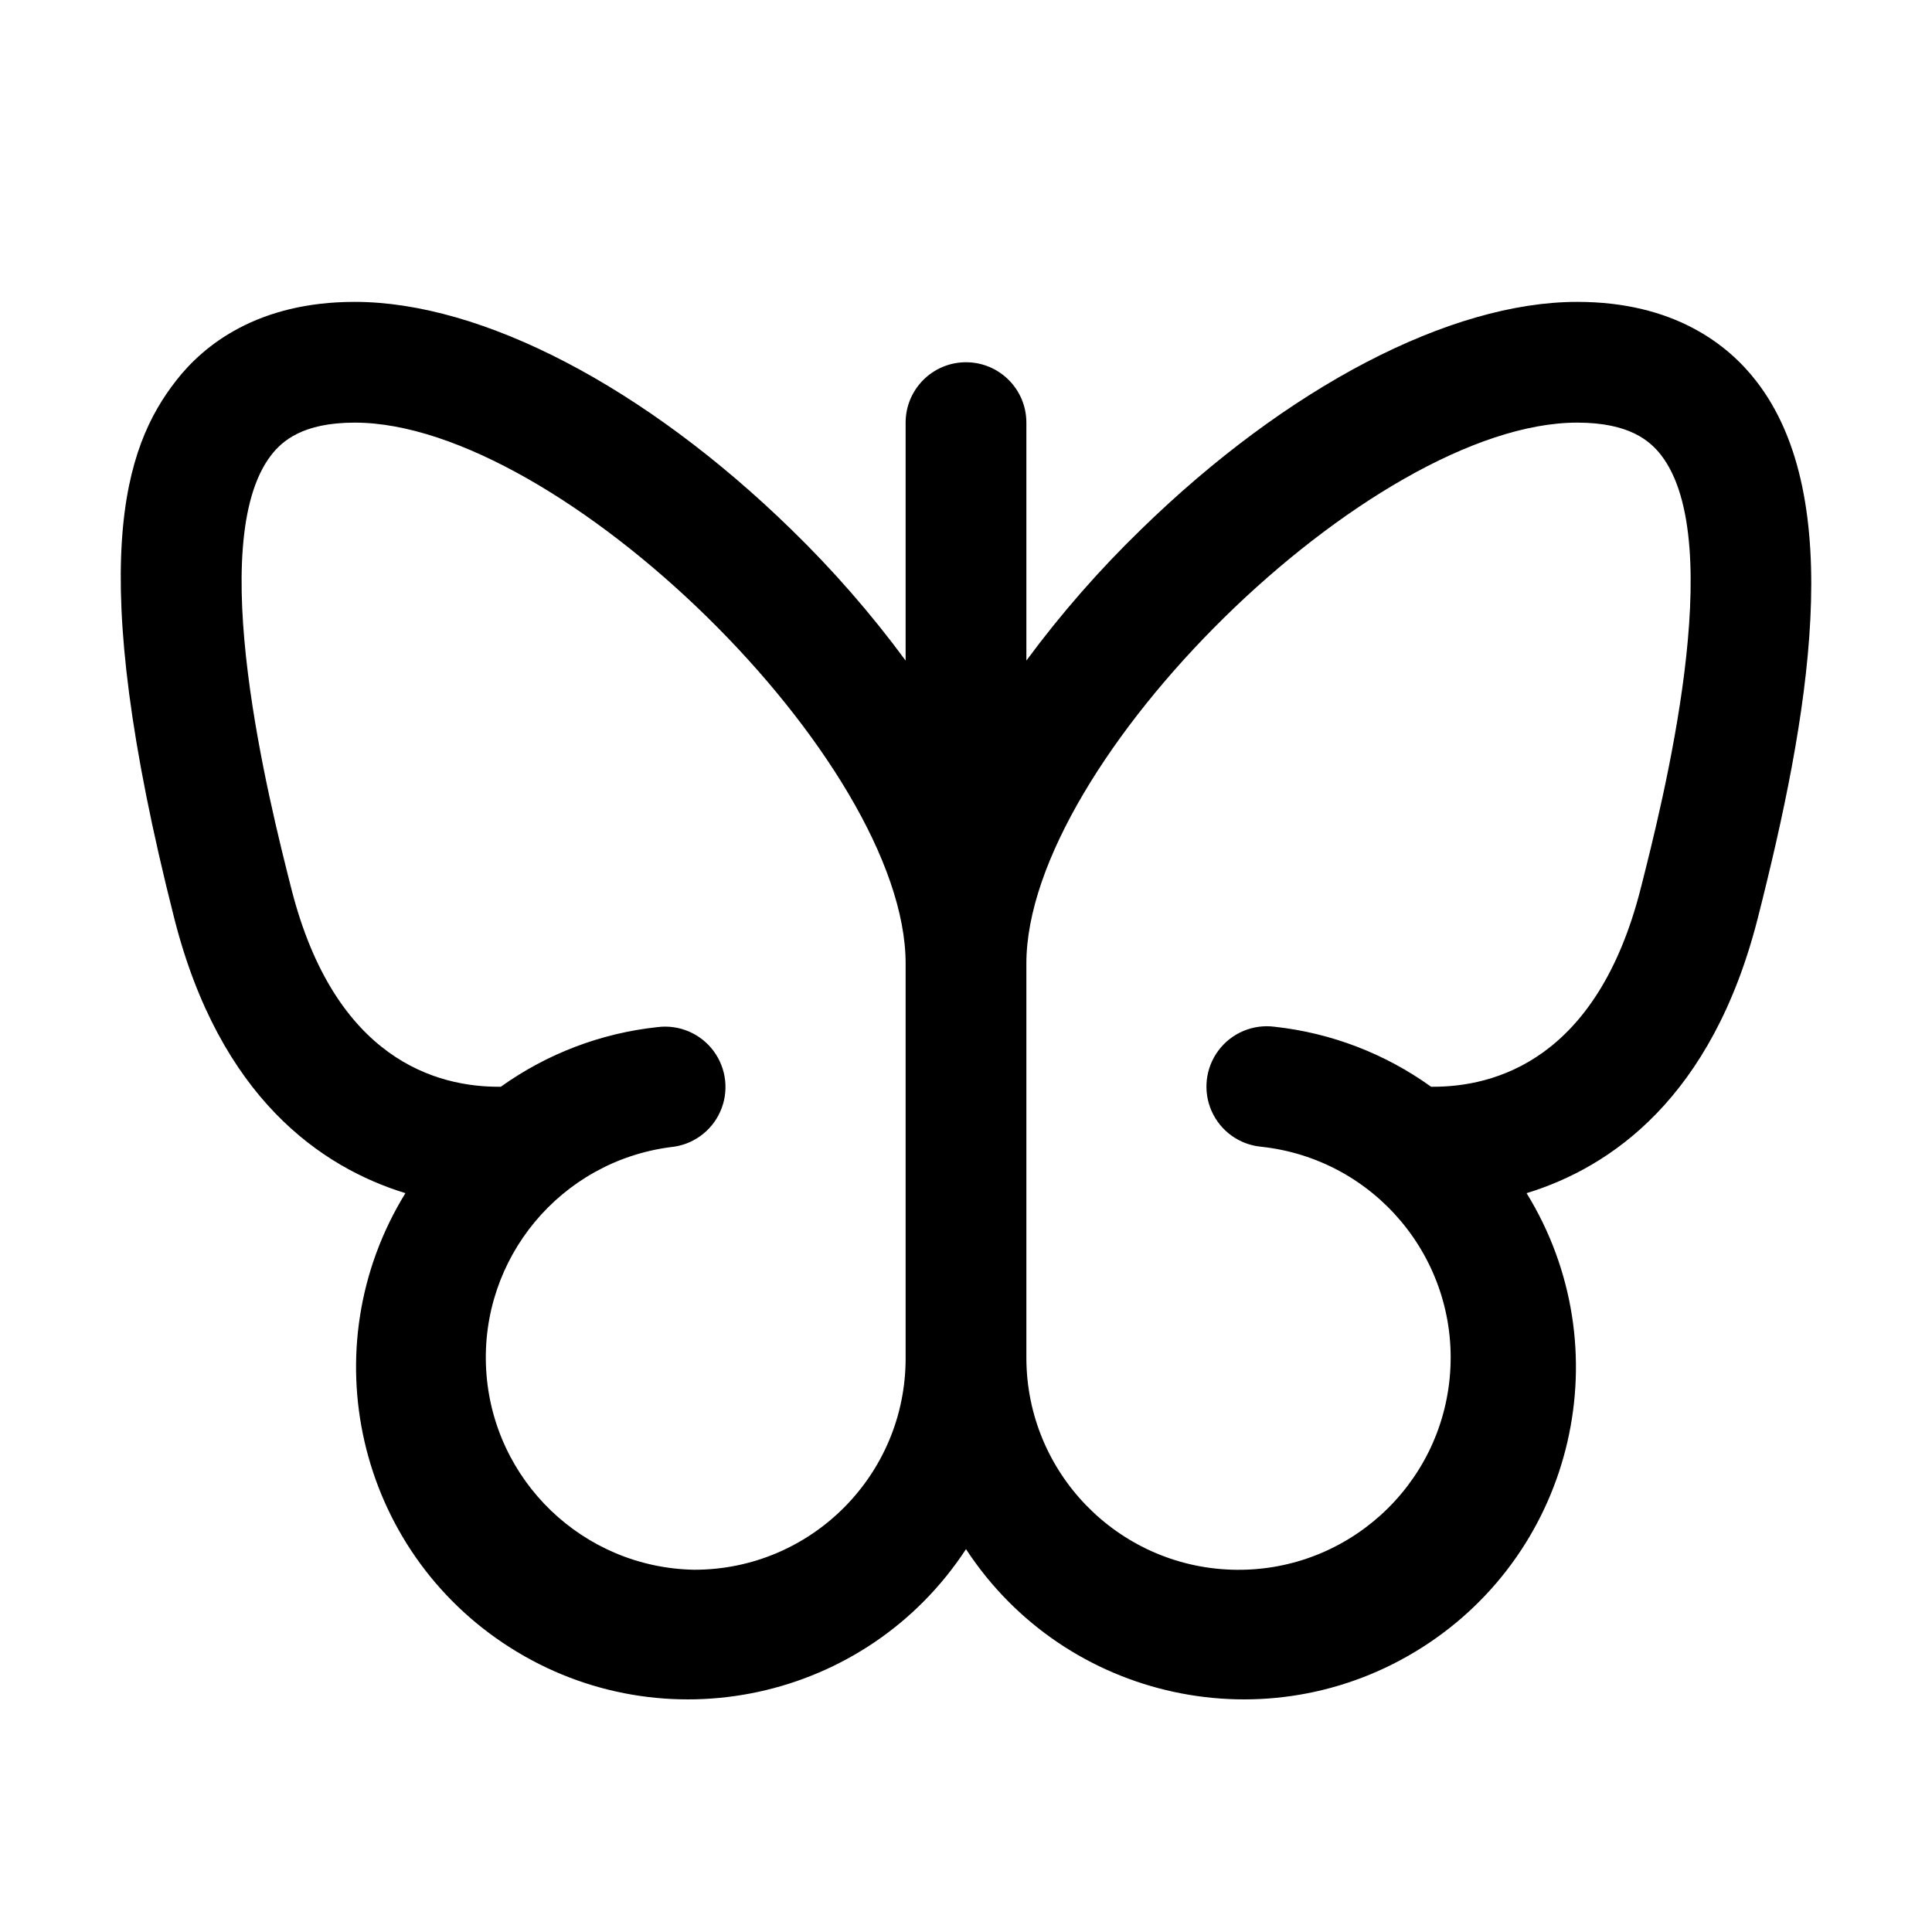
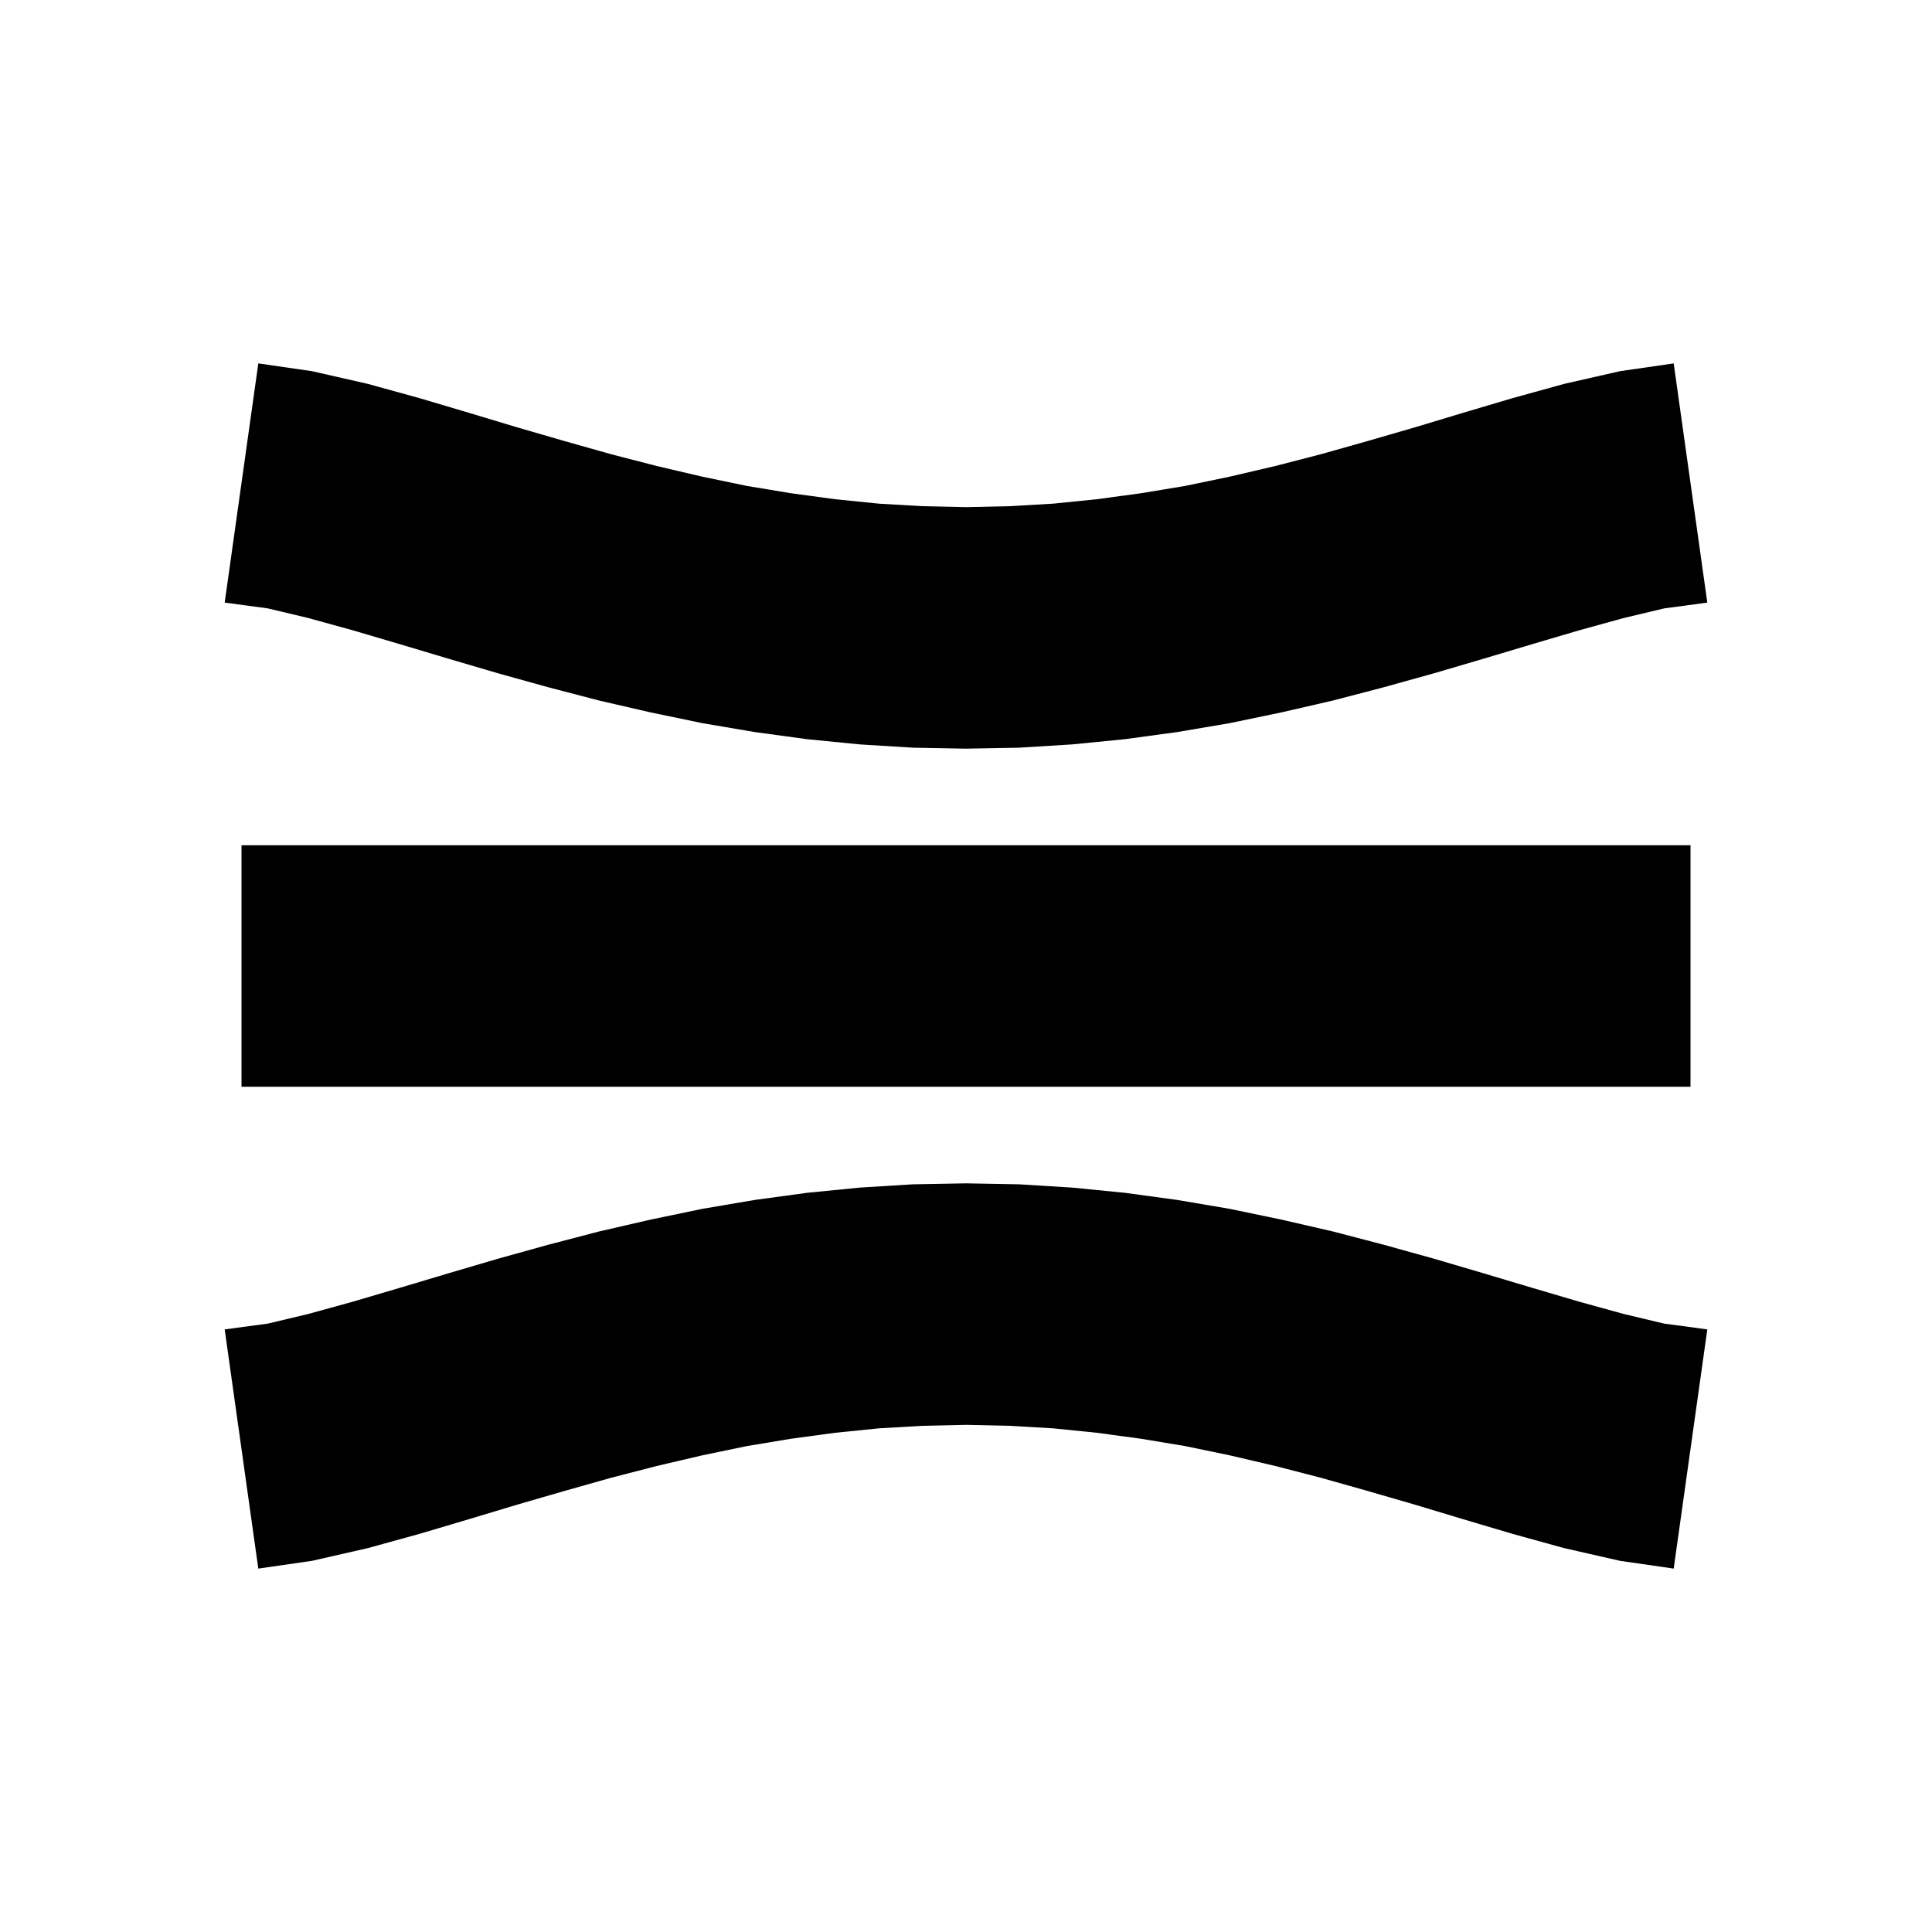
- <svg xmlns="http://www.w3.org/2000/svg" viewBox="0 0 256 256" fill="currentColor">
-   <path d="M232.7,50.48C229,45.7,221.84,40,209,40c-16.85,0-38.46,11.28-57.81,30.16A140.07,140.07,0,0,0,136,87.53V56a8,8,0,0,0-16,0V87.53a140.07,140.07,0,0,0-15.15-17.37C85.49,51.28,63.88,40,47,40,34.16,40,27,45.7,23.3,50.48c-6.82,8.77-12.18,24.08-.21,71.2,6.05,23.83,19.51,33,30.63,36.42A44,44,0,0,0,128,205.27a44,44,0,0,0,74.28-47.17c11.12-3.4,24.57-12.59,30.63-36.42C239.63,95.24,244.85,66.1,232.7,50.48ZM92,208A28.12,28.12,0,0,1,88.86,152a8,8,0,1,0-1.76-15.9A43.64,43.64,0,0,0,66.36,144c-8.43.09-22-3.57-27.76-26.26C35.72,106.39,27,71.86,35.94,60.3,37.37,58.46,40.09,56,47,56c27.27,0,73,44.88,73,71.67V180A28,28,0,0,1,92,208ZM217.4,117.74c-5.77,22.69-19.33,26.34-27.77,26.26a43.6,43.6,0,0,0-20.74-7.95,8,8,0,1,0-1.76,15.9A28.11,28.11,0,1,1,136,180V127.67C136,100.88,181.69,56,209,56c6.95,0,9.66,2.46,11.1,4.3C229.05,71.86,220.28,106.39,217.4,117.74Z" />
+ <svg xmlns="http://www.w3.org/2000/svg" viewBox="0 0 100 100" width="16" height="16" fill="currentColor">
+   <path d="M11.63 31.19 L13.86 31.49 L15.96 31.99 L18.28 32.63 L20.72 33.35 L23.23 34.10 L25.78 34.85 L28.37 35.57 L31.01 36.26 L33.66 36.87 L36.35 37.43 L39.06 37.89 L41.77 38.26 L44.50 38.53 L47.25 38.70 L50.00 38.75 L52.75 38.70 L55.50 38.53 L58.23 38.26 L60.94 37.89 L63.65 37.43 L66.34 36.87 L68.99 36.26 L71.63 35.57 L74.22 34.85 L76.77 34.10 L79.28 33.35 L81.72 32.63 L84.04 31.99 L86.14 31.49 L88.37 31.19 L86.63 18.81 L83.86 19.21 L80.96 19.87 L78.28 20.61 L75.72 21.37 L73.23 22.12 L70.78 22.83 L68.37 23.51 L66.01 24.12 L63.66 24.67 L61.35 25.15 L59.06 25.53 L56.77 25.84 L54.50 26.07 L52.25 26.20 L50.00 26.25 L47.75 26.20 L45.50 26.07 L43.23 25.84 L40.94 25.53 L38.65 25.15 L36.34 24.67 L33.99 24.12 L31.63 23.51 L29.22 22.83 L26.77 22.12 L24.28 21.37 L21.72 20.61 L19.04 19.87 L16.14 19.21 L13.37 18.81Z M12.50 56.25 L15.00 56.25 L17.50 56.25 L20.00 56.25 L22.50 56.25 L25.00 56.25 L27.50 56.25 L30.00 56.25 L32.50 56.25 L35.00 56.25 L37.50 56.25 L40.00 56.25 L42.50 56.25 L45.00 56.25 L47.50 56.25 L50.00 56.25 L52.50 56.25 L55.00 56.25 L57.50 56.25 L60.00 56.25 L62.50 56.25 L65.00 56.25 L67.50 56.25 L70.00 56.25 L72.50 56.25 L75.00 56.25 L77.50 56.25 L80.00 56.25 L82.50 56.25 L85.00 56.25 L87.50 56.25 L87.50 43.75 L85.00 43.75 L82.50 43.75 L80.00 43.75 L77.50 43.75 L75.00 43.75 L72.50 43.75 L70.00 43.75 L67.50 43.75 L65.00 43.75 L62.50 43.75 L60.00 43.75 L57.50 43.75 L55.00 43.75 L52.50 43.75 L50.00 43.75 L47.50 43.75 L45.00 43.75 L42.50 43.75 L40.00 43.75 L37.50 43.75 L35.00 43.75 L32.50 43.75 L30.00 43.75 L27.50 43.75 L25.00 43.75 L22.50 43.75 L20.00 43.75 L17.50 43.75 L15.00 43.75 L12.50 43.75Z M13.37 81.19 L16.14 80.79 L19.04 80.13 L21.72 79.39 L24.28 78.63 L26.77 77.88 L29.22 77.17 L31.63 76.49 L33.99 75.88 L36.34 75.33 L38.65 74.85 L40.94 74.47 L43.23 74.16 L45.50 73.93 L47.75 73.80 L50.00 73.75 L52.25 73.80 L54.50 73.93 L56.77 74.16 L59.06 74.47 L61.35 74.85 L63.66 75.33 L66.01 75.88 L68.37 76.49 L70.78 77.17 L73.23 77.88 L75.72 78.63 L78.28 79.39 L80.96 80.13 L83.86 80.79 L86.63 81.19 L88.37 68.81 L86.14 68.51 L84.04 68.01 L81.72 67.37 L79.28 66.65 L76.77 65.90 L74.22 65.15 L71.63 64.43 L68.99 63.74 L66.34 63.13 L63.65 62.57 L60.94 62.11 L58.23 61.74 L55.50 61.47 L52.75 61.30 L50.00 61.25 L47.25 61.30 L44.50 61.47 L41.77 61.74 L39.06 62.11 L36.35 62.57 L33.66 63.13 L31.01 63.74 L28.37 64.43 L25.78 65.15 L23.23 65.90 L20.72 66.65 L18.28 67.37 L15.96 68.01 L13.86 68.51 L11.63 68.81Z" />
</svg>
